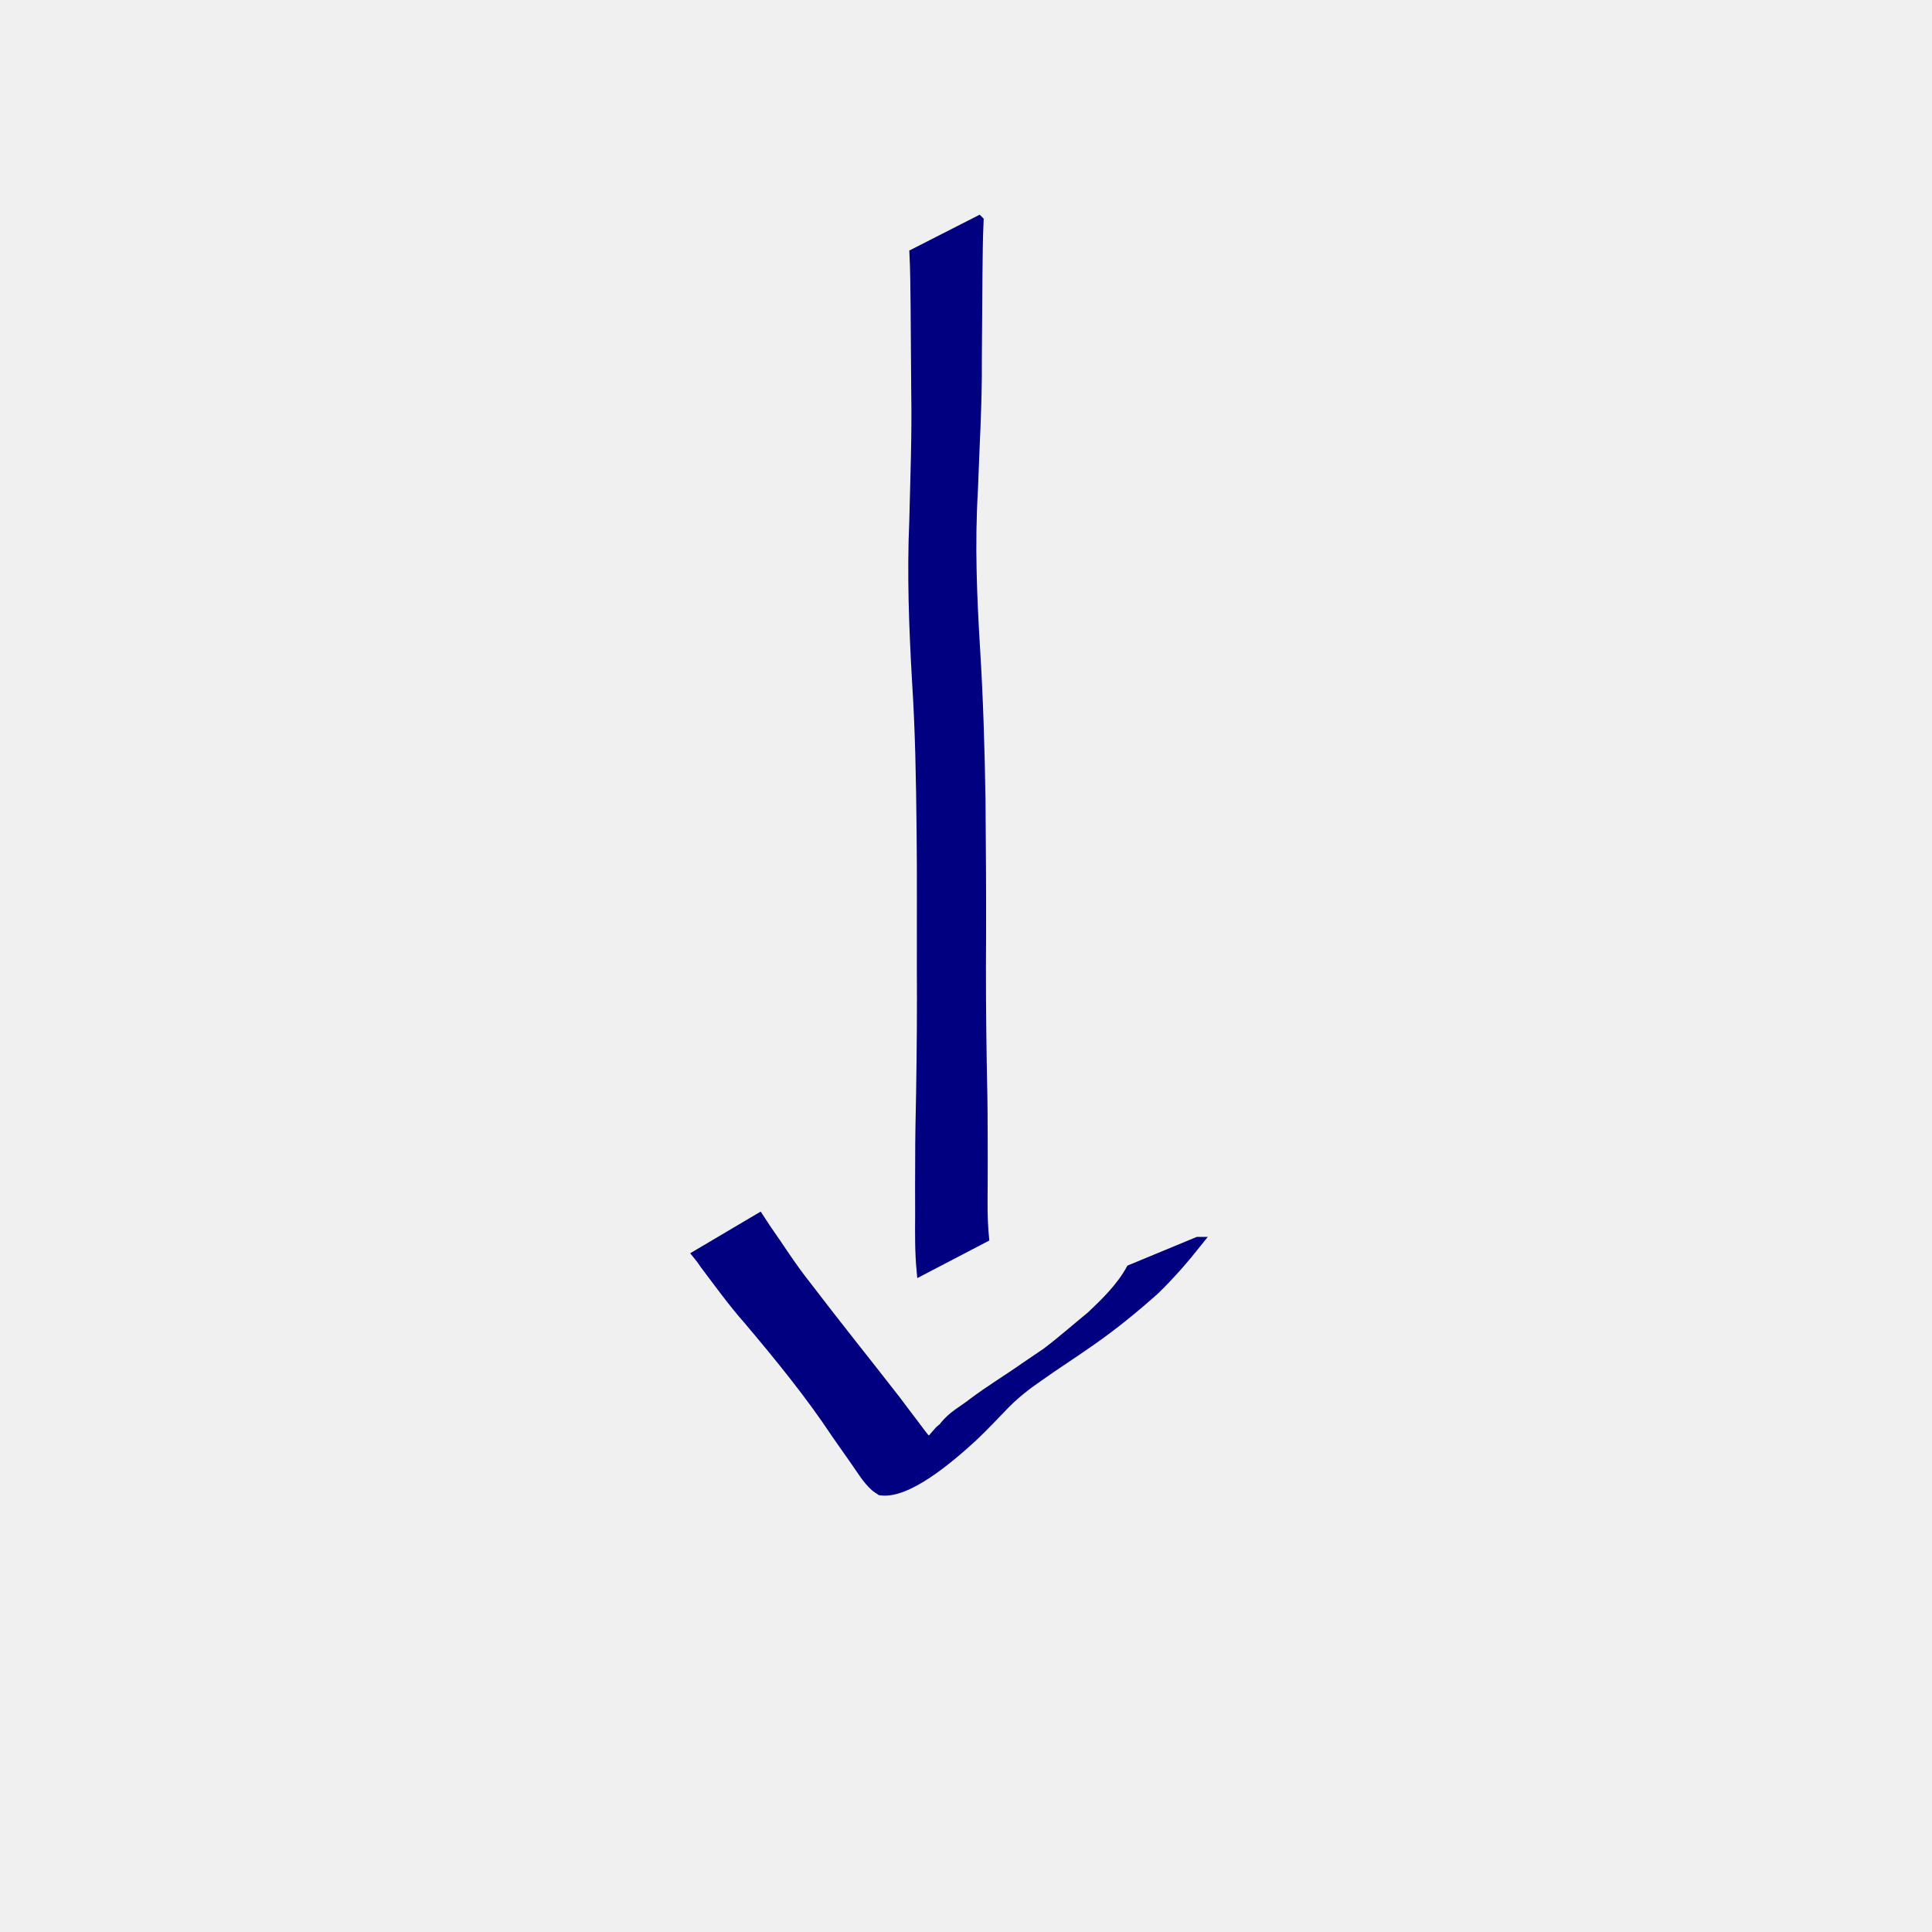
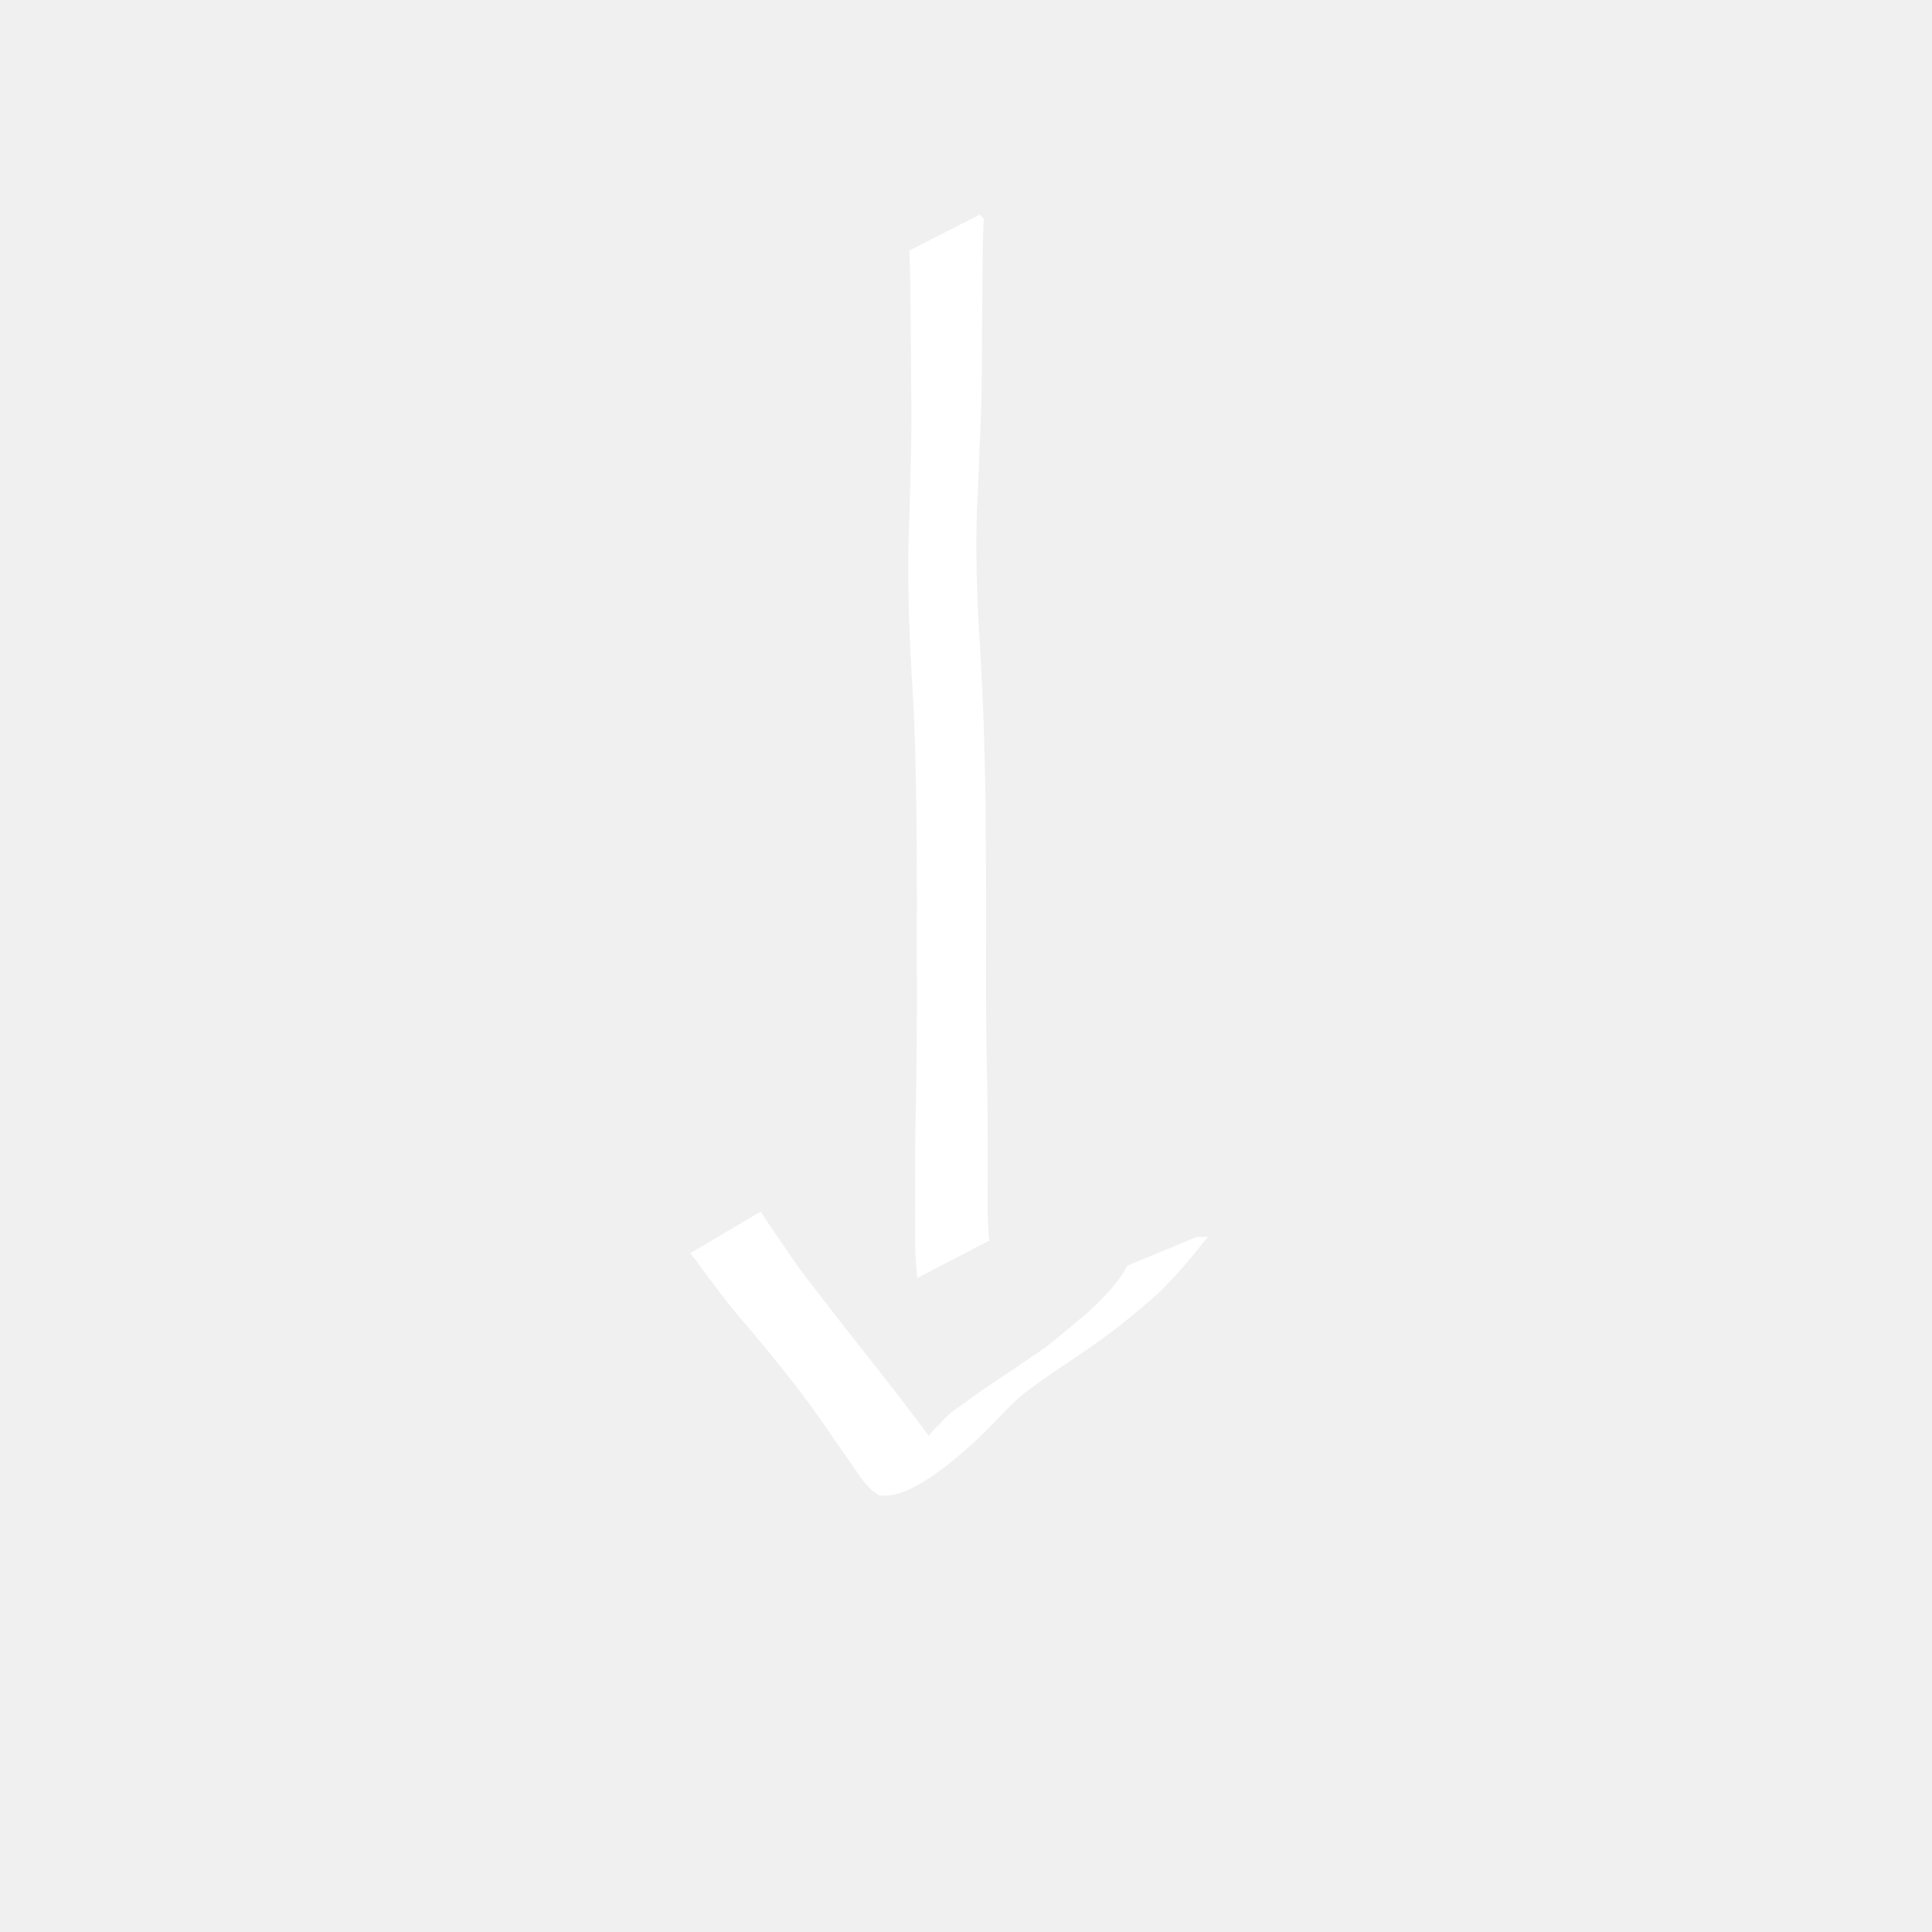
<svg xmlns="http://www.w3.org/2000/svg" width="200" height="200" id="svg2" version="1.1">
  <defs id="defs4" />
  <g id="layer1" transform="translate(0,-852.3622)">
-     <flowRoot xml:space="preserve" id="flowRoot2997" style="fill:black;stroke:none;stroke-opacity:1;stroke-width:1px;stroke-linejoin:miter;stroke-linecap:butt;fill-opacity:1;font-family:Sans;font-style:normal;font-weight:normal;font-size:20px;line-height:50%;letter-spacing:0px;word-spacing:0px">
+     <flowRoot xml:space="preserve" id="flowRoot2997" style="fill:#ffffff;stroke:#ffffff;stroke-opacity:1;stroke-width:1px;stroke-linejoin:miter;stroke-linecap:butt;fill-opacity:1;font-family:Sans;font-style:normal;font-weight:normal;font-size:20px;line-height:50%;letter-spacing:0px;word-spacing:0px">
      <flowRegion id="flowRegion2999">
-         <rect id="rect3001" width="91.924" height="90.409" x="98.995" y="95.954" />
+         <rect id="rect3001" width="91.924" height="90.409" x="98.995" y="95.954" style="fill:#ffffff;stroke:#ffffff" />
      </flowRegion>
      <flowPara id="flowPara3003" />
    </flowRoot>
-     <flowRoot xml:space="preserve" id="flowRoot3005" style="fill:black;stroke:none;stroke-opacity:1;stroke-width:1px;stroke-linejoin:miter;stroke-linecap:butt;fill-opacity:1;font-family:Sans;font-style:normal;font-weight:normal;font-size:20px;line-height:50%;letter-spacing:0px;word-spacing:0px">
+     <flowRoot xml:space="preserve" id="flowRoot3005" style="fill:#ffffff;stroke:#ffffff;stroke-opacity:1;stroke-width:1px;stroke-linejoin:miter;stroke-linecap:butt;fill-opacity:1;font-family:Sans;font-style:normal;font-weight:normal;font-size:20px;line-height:50%;letter-spacing:0px;word-spacing:0px">
      <flowRegion id="flowRegion3007">
-         <rect id="rect3009" width="114.652" height="87.378" x="77.277" y="103.025" />
+         <rect id="rect3009" width="114.652" height="87.378" x="77.277" y="103.025" style="fill:#ffffff;stroke:#ffffff" />
      </flowRegion>
      <flowPara id="flowPara3011" />
    </flowRoot>
-     <flowRoot xml:space="preserve" id="flowRoot3013" style="font-size:20px;font-style:normal;font-weight:normal;line-height:50%;letter-spacing:0px;word-spacing:0px;fill:#000000;fill-opacity:1;stroke:none;font-family:Sans" transform="translate(-73.23606,940.2455)">
+     <flowRoot xml:space="preserve" id="flowRoot3013" style="font-size:20px;font-style:normal;font-weight:normal;line-height:50%;letter-spacing:0px;word-spacing:0px;fill:#ffffff;fill-opacity:1;stroke:#ffffff;font-family:Sans" transform="translate(-73.23606,940.2455)">
      <flowRegion id="flowRegion3015">
-         <rect id="rect3017" width="110.612" height="102.53" x="236.881" y="87.873" />
+         <rect id="rect3017" width="110.612" height="102.53" x="236.881" y="87.873" style="fill:#ffffff;stroke:#ffffff" />
      </flowRegion>
-       <flowPara id="flowPara3019" style="font-size:56px;font-weight:bold;fill:#000080;stroke:#f2f2f2;-inkscape-font-specification:Sans Bold">2</flowPara>
+       <flowPara id="flowPara3019" style="font-size:56px;font-weight:bold;fill:#ffffff;stroke:#ffffff;-inkscape-font-specification:Sans Bold">2</flowPara>
    </flowRoot>
-     <path style="fill:#000080;stroke:#000080" id="path3301" d="m 101.322,22.835 c -0.086,1.82 -0.095,3.643 -0.117,5.465 -0.014,3.017 -0.045,6.034 -0.066,9.05 0.034,4.495 -0.256,8.981 -0.409,13.472 -0.33,5.531 -0.1,11.05 0.241,16.572 0.316,5.137 0.466,10.283 0.549,15.429 0.039,4.702 0.073,9.404 0.059,14.106 -0.035,4.322 -0.003,8.643 0.065,12.964 0.049,2.33 0.098,4.66 0.096,6.99 0.016,1.868 0.007,3.737 0.003,5.605 -0.011,1.884 -0.049,3.765 0.14,5.642 0,0 -6.5,3.391 -6.5,3.391 l 0,0 c -0.177,-1.904 -0.163,-3.805 -0.148,-5.717 -0.004,-1.87 -0.013,-3.739 0.003,-5.609 -0.002,-2.363 0.048,-4.726 0.098,-7.089 0.07,-4.345 0.107,-8.69 0.076,-13.036 -0.012,-4.704 0.031,-9.408 -0.026,-14.113 -0.054,-5.147 -0.139,-10.295 -0.471,-15.433 -0.319,-5.538 -0.529,-11.069 -0.285,-16.617 0.106,-4.447 0.279,-8.895 0.2,-13.343 -0.021,-2.994 -0.052,-5.989 -0.066,-8.983 -0.021,-1.782 -0.03,-3.566 -0.117,-5.346 0,0 6.674,-3.401 6.674,-3.401 z" transform="translate(0,852.3622)" />
-     <path style="fill:#000080;stroke:#000080" id="path3313" d="m 123.998,128.54 c -1.392,1.75 -2.847,3.431 -4.455,4.991 -2.134,1.903 -4.349,3.716 -6.7,5.343 -1.771,1.248 -3.599,2.413 -5.365,3.669 -1.206,0.823 -2.345,1.72 -3.374,2.754 -1.128,1.168 -2.242,2.351 -3.421,3.469 -2.458,2.246 -6.764,5.92 -9.507,5.535 -0.193,-0.135 -0.402,-0.25 -0.58,-0.405 -0.833,-0.729 -1.43,-1.766 -2.062,-2.658 -0.735,-1.039 -1.171,-1.665 -1.912,-2.726 -2.765,-4.177 -5.94,-8.059 -9.167,-11.882 -1.612,-1.827 -3.033,-3.798 -4.498,-5.74 -0.524,-0.75 -0.268,-0.413 -0.755,-1.018 0,0 6.39,-3.778 6.39,-3.778 l 0,0 c 0.431,0.659 0.202,0.307 0.687,1.056 1.386,1.969 2.66,4.014 4.165,5.899 3.04,3.993 6.186,7.902 9.267,11.862 0.334,0.444 1.62,2.162 2.004,2.654 0.56,0.716 1.237,1.802 2.08,2.251 0.118,0.063 0.262,0.054 0.393,0.081 2.555,-0.753 0.296,-0.118 -5.568,3.346 -0.178,0.105 0.375,-0.174 0.553,-0.279 0.641,-0.379 1.185,-0.891 1.702,-1.422 1.226,-1.038 2.349,-2.217 3.386,-3.441 1.118,-0.951 -0.135,0.165 0.894,-0.917 0.733,-0.772 1.718,-1.298 2.544,-1.955 1.755,-1.322 3.642,-2.454 5.437,-3.721 0.05,-0.034 2.156,-1.46 2.192,-1.487 1.582,-1.194 3.075,-2.515 4.608,-3.77 1.539,-1.448 3.096,-2.974 4.129,-4.839 0,0 6.932,-2.872 6.932,-2.872 z" transform="translate(0,852.3622)" />
+     <path style="fill:#ffffff;stroke:#ffffff" id="path3301" d="m 101.322,22.835 c -0.086,1.82 -0.095,3.643 -0.117,5.465 -0.014,3.017 -0.045,6.034 -0.066,9.05 0.034,4.495 -0.256,8.981 -0.409,13.472 -0.33,5.531 -0.1,11.05 0.241,16.572 0.316,5.137 0.466,10.283 0.549,15.429 0.039,4.702 0.073,9.404 0.059,14.106 -0.035,4.322 -0.003,8.643 0.065,12.964 0.049,2.33 0.098,4.66 0.096,6.99 0.016,1.868 0.007,3.737 0.003,5.605 -0.011,1.884 -0.049,3.765 0.14,5.642 0,0 -6.5,3.391 -6.5,3.391 l 0,0 c -0.177,-1.904 -0.163,-3.805 -0.148,-5.717 -0.004,-1.87 -0.013,-3.739 0.003,-5.609 -0.002,-2.363 0.048,-4.726 0.098,-7.089 0.07,-4.345 0.107,-8.69 0.076,-13.036 -0.012,-4.704 0.031,-9.408 -0.026,-14.113 -0.054,-5.147 -0.139,-10.295 -0.471,-15.433 -0.319,-5.538 -0.529,-11.069 -0.285,-16.617 0.106,-4.447 0.279,-8.895 0.2,-13.343 -0.021,-2.994 -0.052,-5.989 -0.066,-8.983 -0.021,-1.782 -0.03,-3.566 -0.117,-5.346 0,0 6.674,-3.401 6.674,-3.401 z" transform="translate(0,852.3622)" />
+     <path style="fill:#ffffff;stroke:#ffffff" id="path3313" d="m 123.998,128.54 c -1.392,1.75 -2.847,3.431 -4.455,4.991 -2.134,1.903 -4.349,3.716 -6.7,5.343 -1.771,1.248 -3.599,2.413 -5.365,3.669 -1.206,0.823 -2.345,1.72 -3.374,2.754 -1.128,1.168 -2.242,2.351 -3.421,3.469 -2.458,2.246 -6.764,5.92 -9.507,5.535 -0.193,-0.135 -0.402,-0.25 -0.58,-0.405 -0.833,-0.729 -1.43,-1.766 -2.062,-2.658 -0.735,-1.039 -1.171,-1.665 -1.912,-2.726 -2.765,-4.177 -5.94,-8.059 -9.167,-11.882 -1.612,-1.827 -3.033,-3.798 -4.498,-5.74 -0.524,-0.75 -0.268,-0.413 -0.755,-1.018 0,0 6.39,-3.778 6.39,-3.778 l 0,0 c 0.431,0.659 0.202,0.307 0.687,1.056 1.386,1.969 2.66,4.014 4.165,5.899 3.04,3.993 6.186,7.902 9.267,11.862 0.334,0.444 1.62,2.162 2.004,2.654 0.56,0.716 1.237,1.802 2.08,2.251 0.118,0.063 0.262,0.054 0.393,0.081 2.555,-0.753 0.296,-0.118 -5.568,3.346 -0.178,0.105 0.375,-0.174 0.553,-0.279 0.641,-0.379 1.185,-0.891 1.702,-1.422 1.226,-1.038 2.349,-2.217 3.386,-3.441 1.118,-0.951 -0.135,0.165 0.894,-0.917 0.733,-0.772 1.718,-1.298 2.544,-1.955 1.755,-1.322 3.642,-2.454 5.437,-3.721 0.05,-0.034 2.156,-1.46 2.192,-1.487 1.582,-1.194 3.075,-2.515 4.608,-3.77 1.539,-1.448 3.096,-2.974 4.129,-4.839 0,0 6.932,-2.872 6.932,-2.872 z" transform="translate(0,852.3622)" />
  </g>
</svg>
